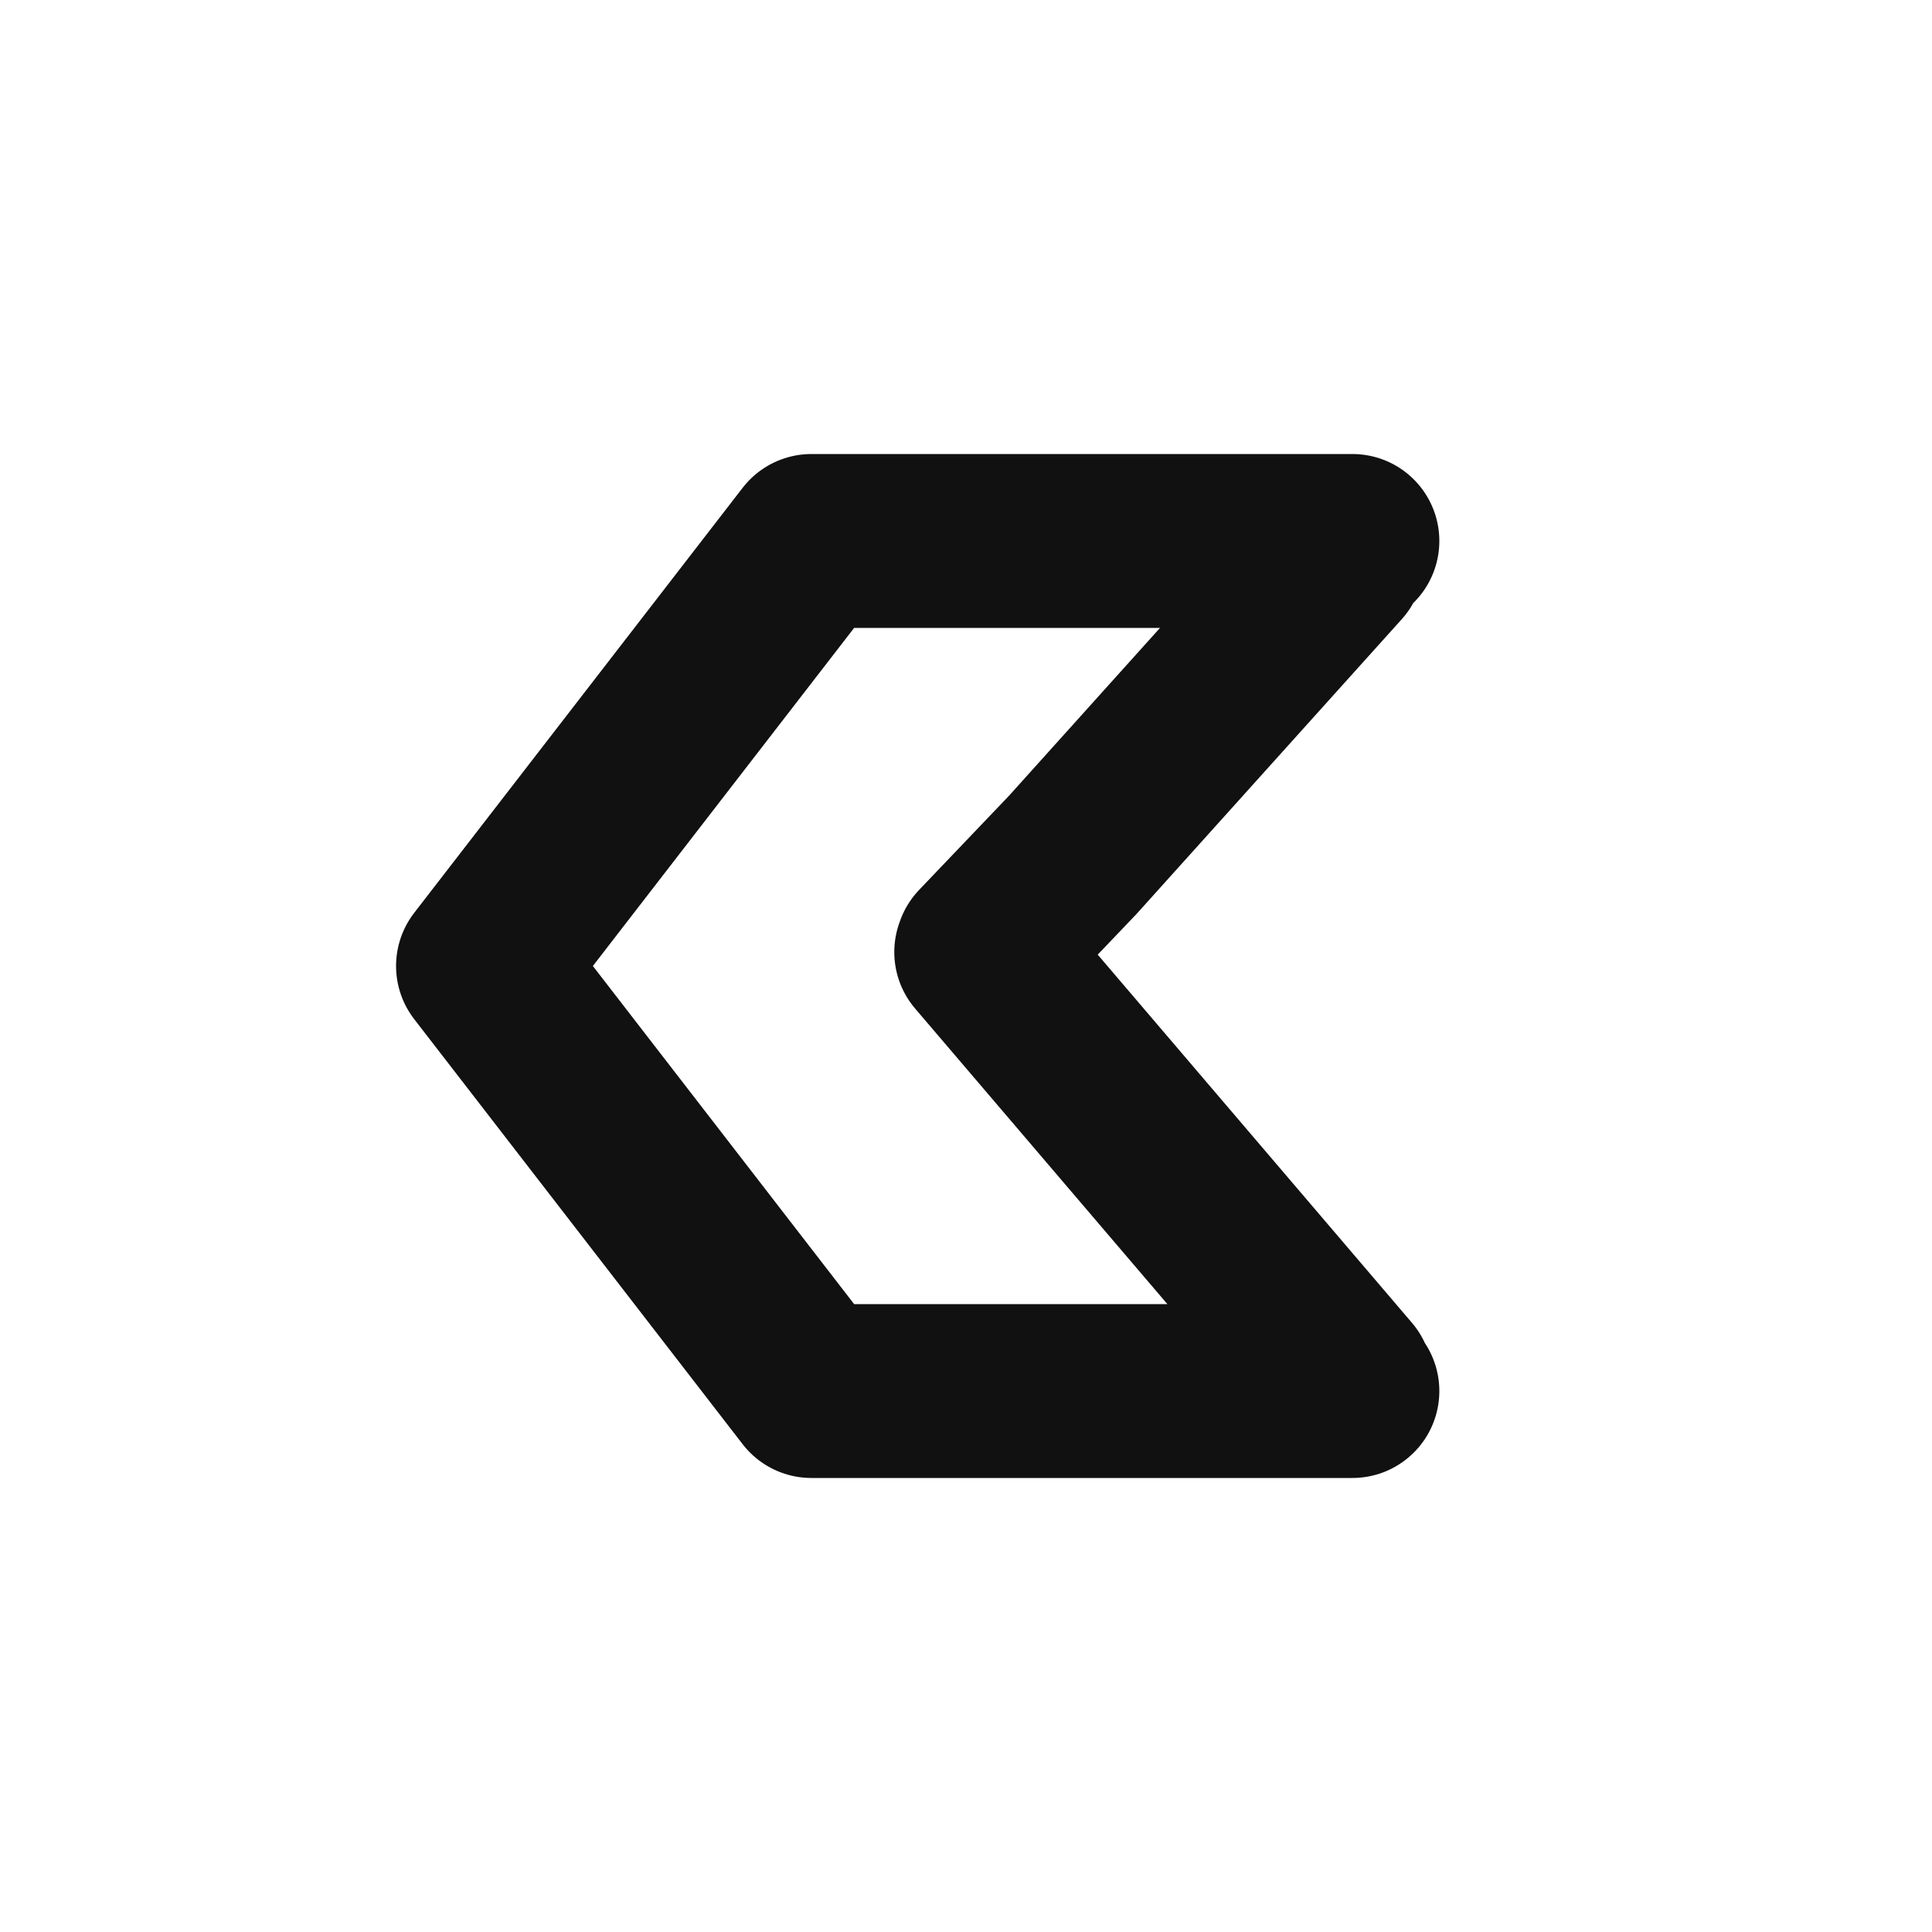
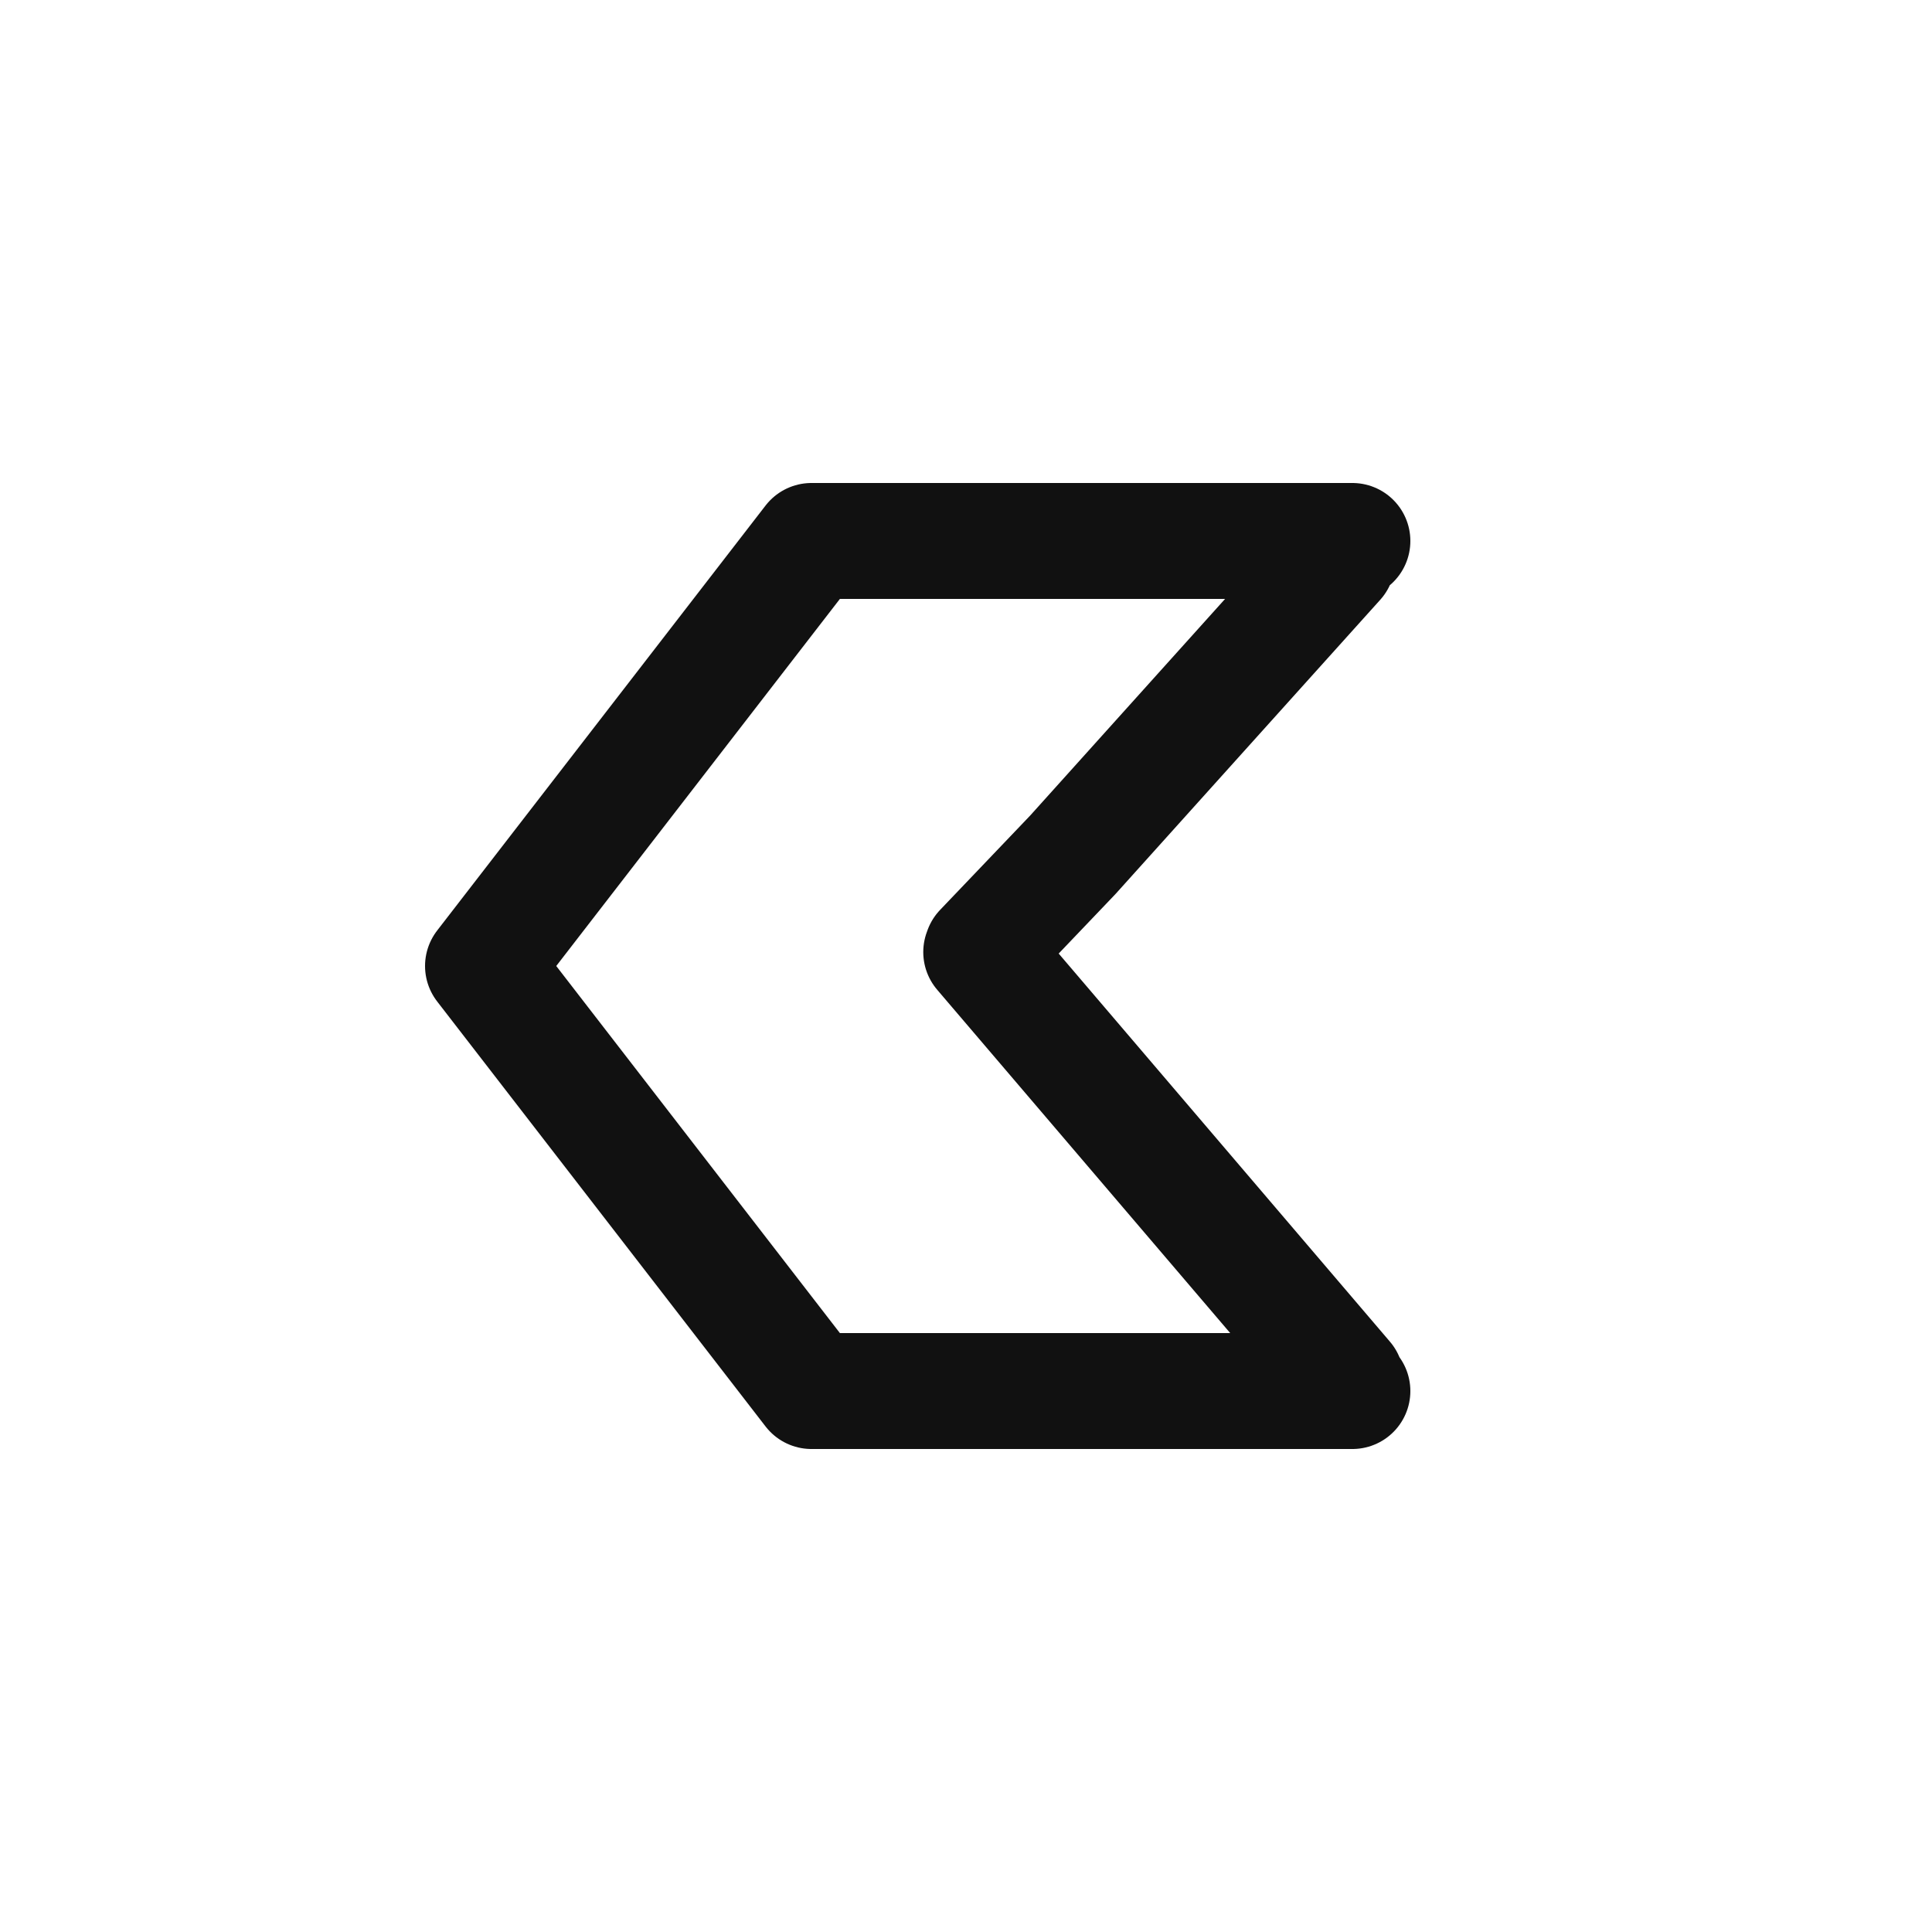
<svg xmlns="http://www.w3.org/2000/svg" width="100" height="100" viewBox="0 0 100 100">
-   <path d="M 70,28 H 42 L 25,50 42,72 H 70 M 50.788,49.279 69.663,71.394 m -0.452,-42.356 -13.687,15.212 -4.697,4.92" stroke="#111111" stroke-width="9" stroke-linejoin="round" stroke-linecap="round" fill="none" />
+   <path d="M 70,28 H 42 L 25,50 42,72 H 70 M 50.788,49.279 69.663,71.394 m -0.452,-42.356 -13.687,15.212 -4.697,4.92" stroke="#111111" stroke-width="6" stroke-linejoin="round" stroke-linecap="round" fill="none" />
</svg>
